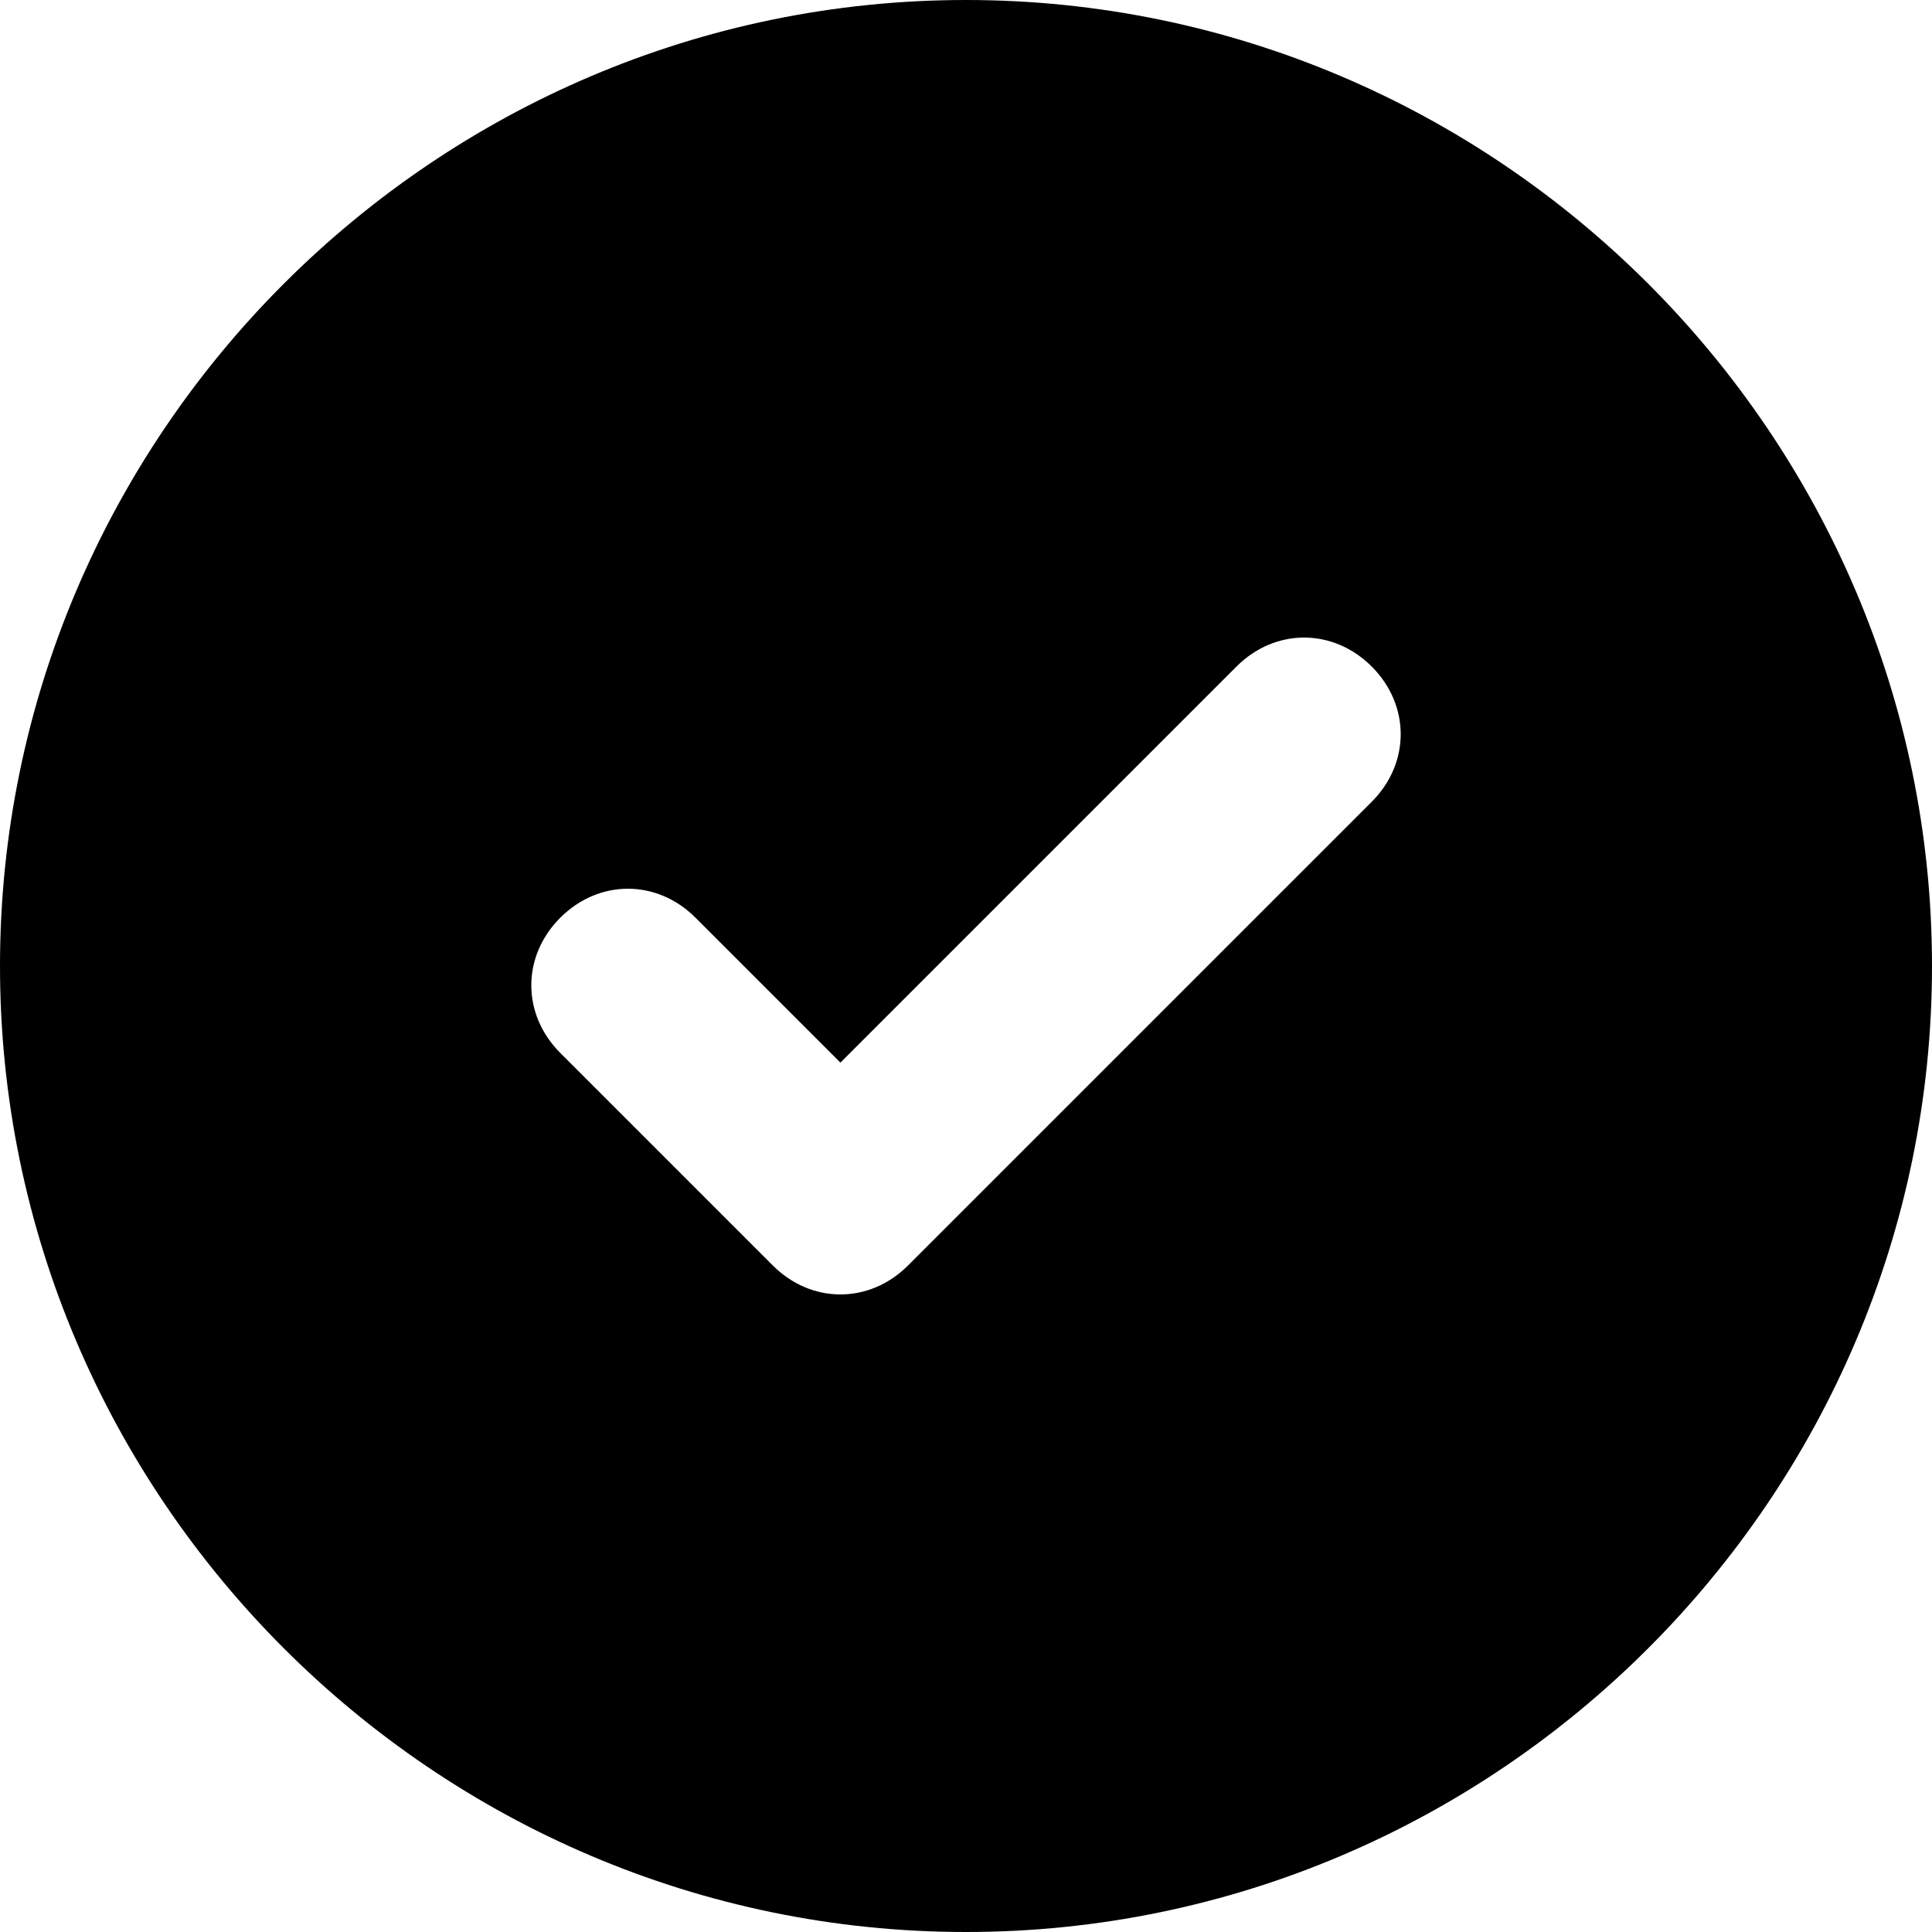
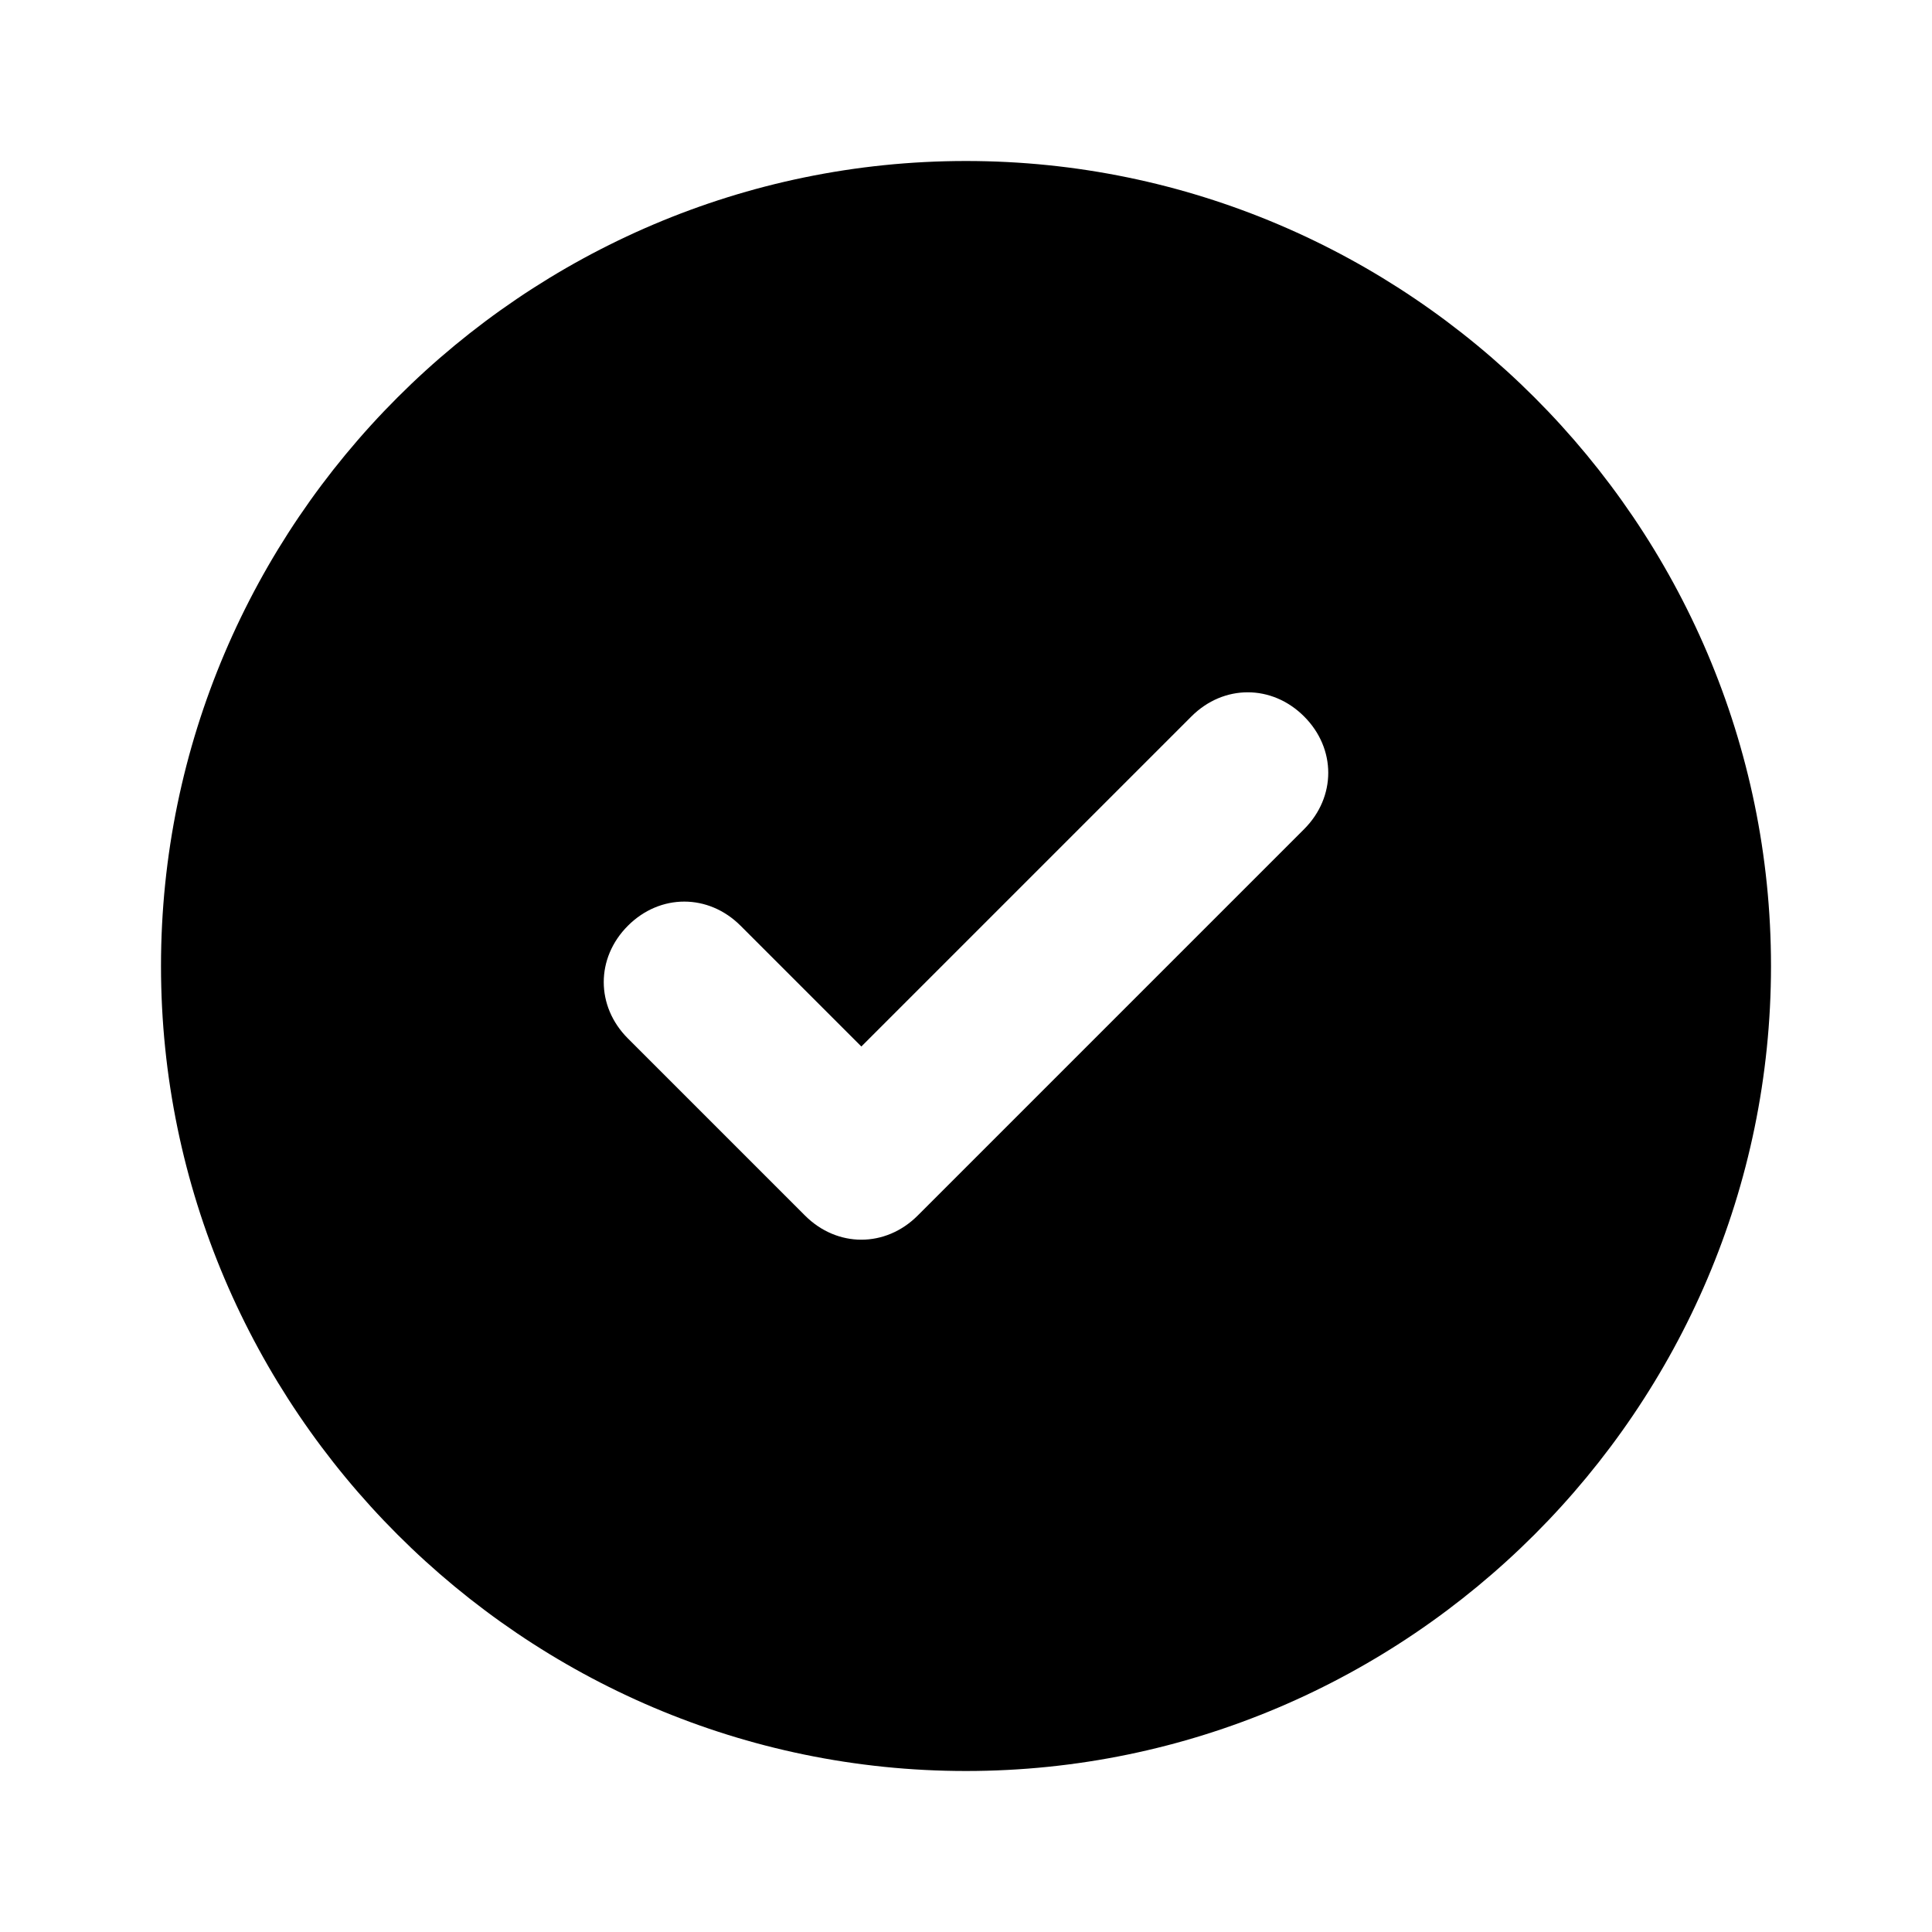
- <svg xmlns="http://www.w3.org/2000/svg" viewBox="0 0 20 20">
-   <path d="M10 0C4.5 0 0 4.5 0 10s4.5 10 10 10 10-4.5 10-10S15.5 0 10 0zm4.2 8.3-4.8 4.8c-.4.4-1 .4-1.4 0l-2.2-2.2c-.4-.4-.4-1 0-1.4.4-.4 1-.4 1.4 0L8.7 11l4.1-4.1c.4-.4 1-.4 1.4 0 .4.4.4 1 0 1.4z" />
+ <svg xmlns="http://www.w3.org/2000/svg" viewBox="0 0 24 24">
+   <path d="M12 2C6.5 2 2 6.5 2 12s4.5 10 10 10 10-4.5 10-10S17.5 2 12 2zm4.2 8.3-4.8 4.8c-.4.4-1 .4-1.4 0l-2.2-2.2c-.4-.4-.4-1 0-1.4.4-.4 1-.4 1.4 0l1.5 1.5 4.1-4.1c.4-.4 1-.4 1.4 0 .4.4.4 1 0 1.4z" />
</svg>
